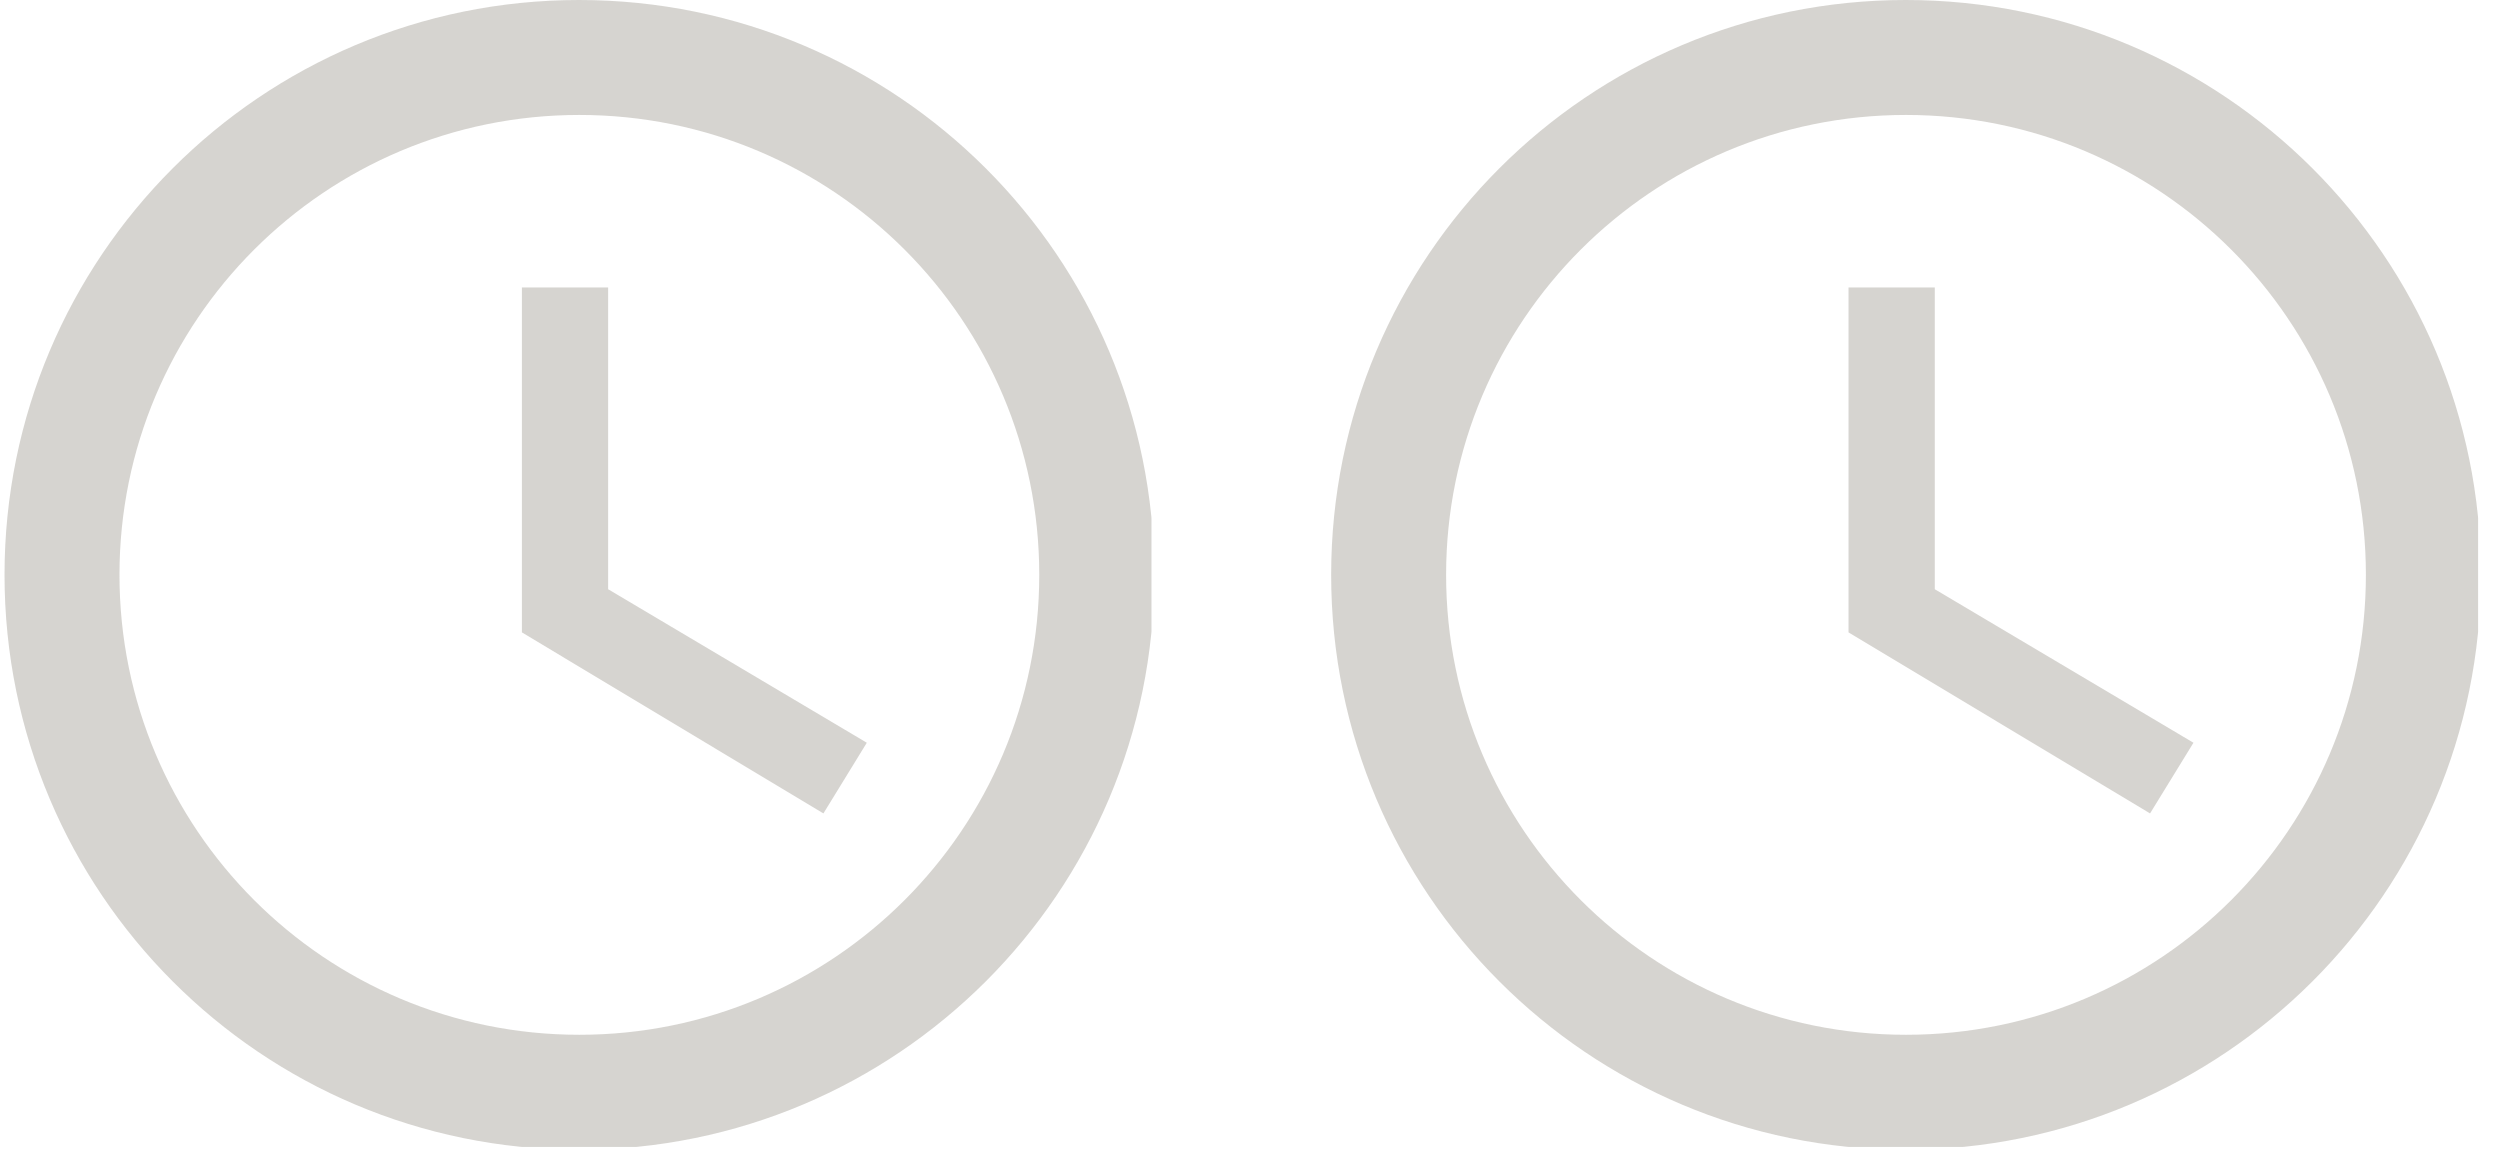
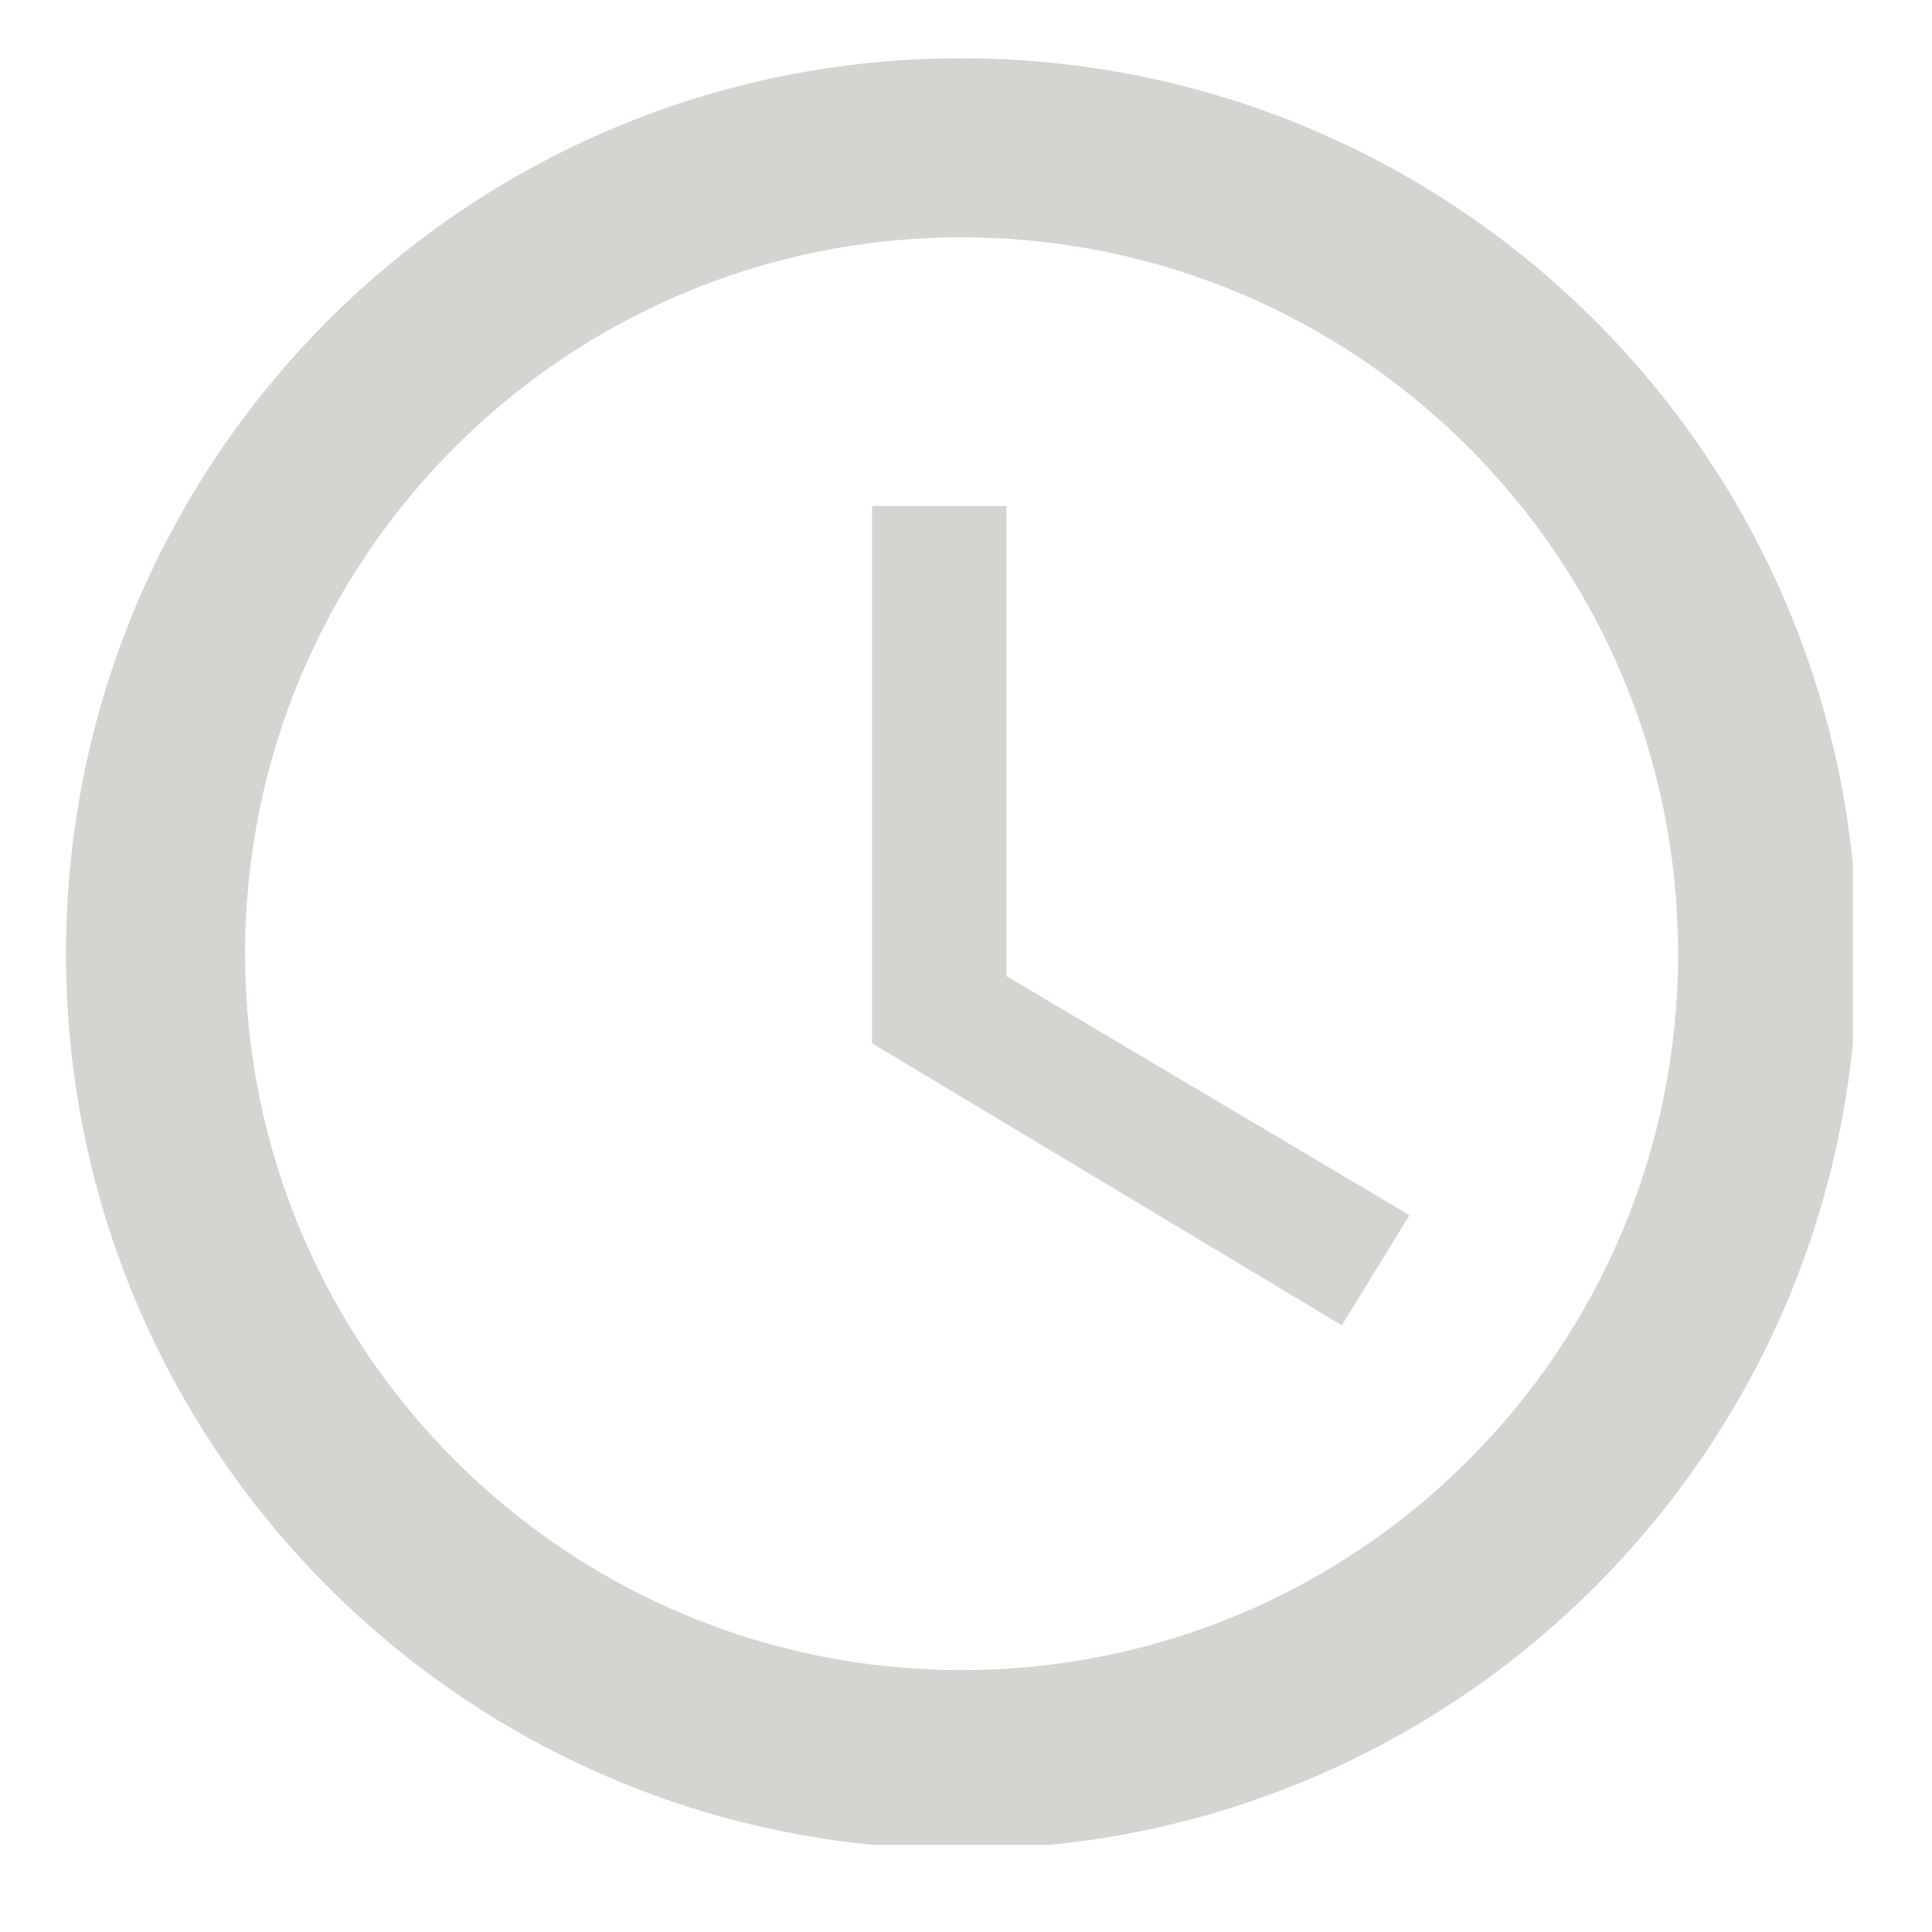
- <svg xmlns="http://www.w3.org/2000/svg" width="210" zoomAndPan="magnify" viewBox="0 0 157.5 73.5" height="98" preserveAspectRatio="xMidYMid meet" version="1.0">
+ <svg xmlns="http://www.w3.org/2000/svg" width="1000" zoomAndPan="magnify" viewBox="0 0 750 750" height="1000" preserveAspectRatio="xMidYMid meet" version="1.0">
  <defs>
-     <clipPath id="4acf1908c9">
-       <path d="M 0.285 0 L 72.543 0 L 72.543 72.258 L 0.285 72.258 Z M 0.285 0 " clip-rule="nonzero" />
-     </clipPath>
-     <clipPath id="088d280af3">
-       <path d="M 83.863 0 L 156.121 0 L 156.121 72.258 L 83.863 72.258 Z M 83.863 0 " clip-rule="nonzero" />
+     <clipPath id="2cadcc7761">
+       <path d="M 25.629 22.617 L 719.305 22.617 L 719.305 716.152 L 25.629 716.152 Z M 25.629 22.617 " clip-rule="nonzero" />
    </clipPath>
  </defs>
-   <g clip-path="url(#4acf1908c9)">
-     <path fill="#d2cfcb" d="M 36.48 0 C 16.473 0 0.285 16.207 0.285 36.215 C 0.285 56.227 16.473 72.434 36.48 72.434 C 56.492 72.434 72.719 56.227 72.719 36.215 C 72.719 16.207 56.492 0 36.48 0 Z M 36.5 65.191 C 20.492 65.191 7.527 52.223 7.527 36.215 C 7.527 20.207 20.492 7.242 36.5 7.242 C 52.508 7.242 65.473 20.207 65.473 36.215 C 65.473 52.223 52.508 65.191 36.5 65.191 Z M 36.5 65.191 " fill-opacity="0.9" fill-rule="nonzero" />
+   <g clip-path="url(#2cadcc7761)">
+     <path fill="#d2cfcb" d="M 373.105 22.617 C 181.027 22.617 25.629 178.176 25.629 370.211 C 25.629 562.281 181.027 717.84 373.105 717.84 C 565.215 717.84 720.992 562.281 720.992 370.211 C 720.992 178.176 565.215 22.617 373.105 22.617 Z M 373.293 648.328 C 219.617 648.328 95.152 523.852 95.152 370.211 C 95.152 216.566 219.617 92.129 373.293 92.129 C 526.965 92.129 651.43 216.566 651.43 370.211 C 651.43 523.852 526.965 648.328 373.293 648.328 Z M 373.293 648.328 " fill-opacity="0.9" fill-rule="nonzero" />
  </g>
-   <path fill="#d2cfcb" d="M 38.312 18.109 L 32.879 18.109 L 32.879 39.84 L 51.875 51.246 L 54.609 46.793 L 38.312 37.121 Z M 38.312 18.109 " fill-opacity="0.9" fill-rule="nonzero" />
-   <g clip-path="url(#088d280af3)">
-     <path fill="#d2cfcb" d="M 120.062 0 C 100.051 0 83.863 16.207 83.863 36.215 C 83.863 56.227 100.051 72.434 120.062 72.434 C 140.07 72.434 156.297 56.227 156.297 36.215 C 156.297 16.207 140.07 0 120.062 0 Z M 120.078 65.191 C 104.07 65.191 91.105 52.223 91.105 36.215 C 91.105 20.207 104.07 7.242 120.078 7.242 C 136.086 7.242 149.051 20.207 149.051 36.215 C 149.051 52.223 136.086 65.191 120.078 65.191 Z M 120.078 65.191 " fill-opacity="0.9" fill-rule="nonzero" />
-   </g>
-   <path fill="#d2cfcb" d="M 121.891 18.109 L 116.457 18.109 L 116.457 39.84 L 135.453 51.246 L 138.188 46.793 L 121.891 37.121 Z M 121.891 18.109 " fill-opacity="0.9" fill-rule="nonzero" />
+   <path fill="#d2cfcb" d="M 390.691 196.434 L 338.527 196.434 L 338.527 405.004 L 520.891 514.48 L 547.141 471.738 L 390.691 378.906 Z M 390.691 196.434 " fill-opacity="0.9" fill-rule="nonzero" />
</svg>
